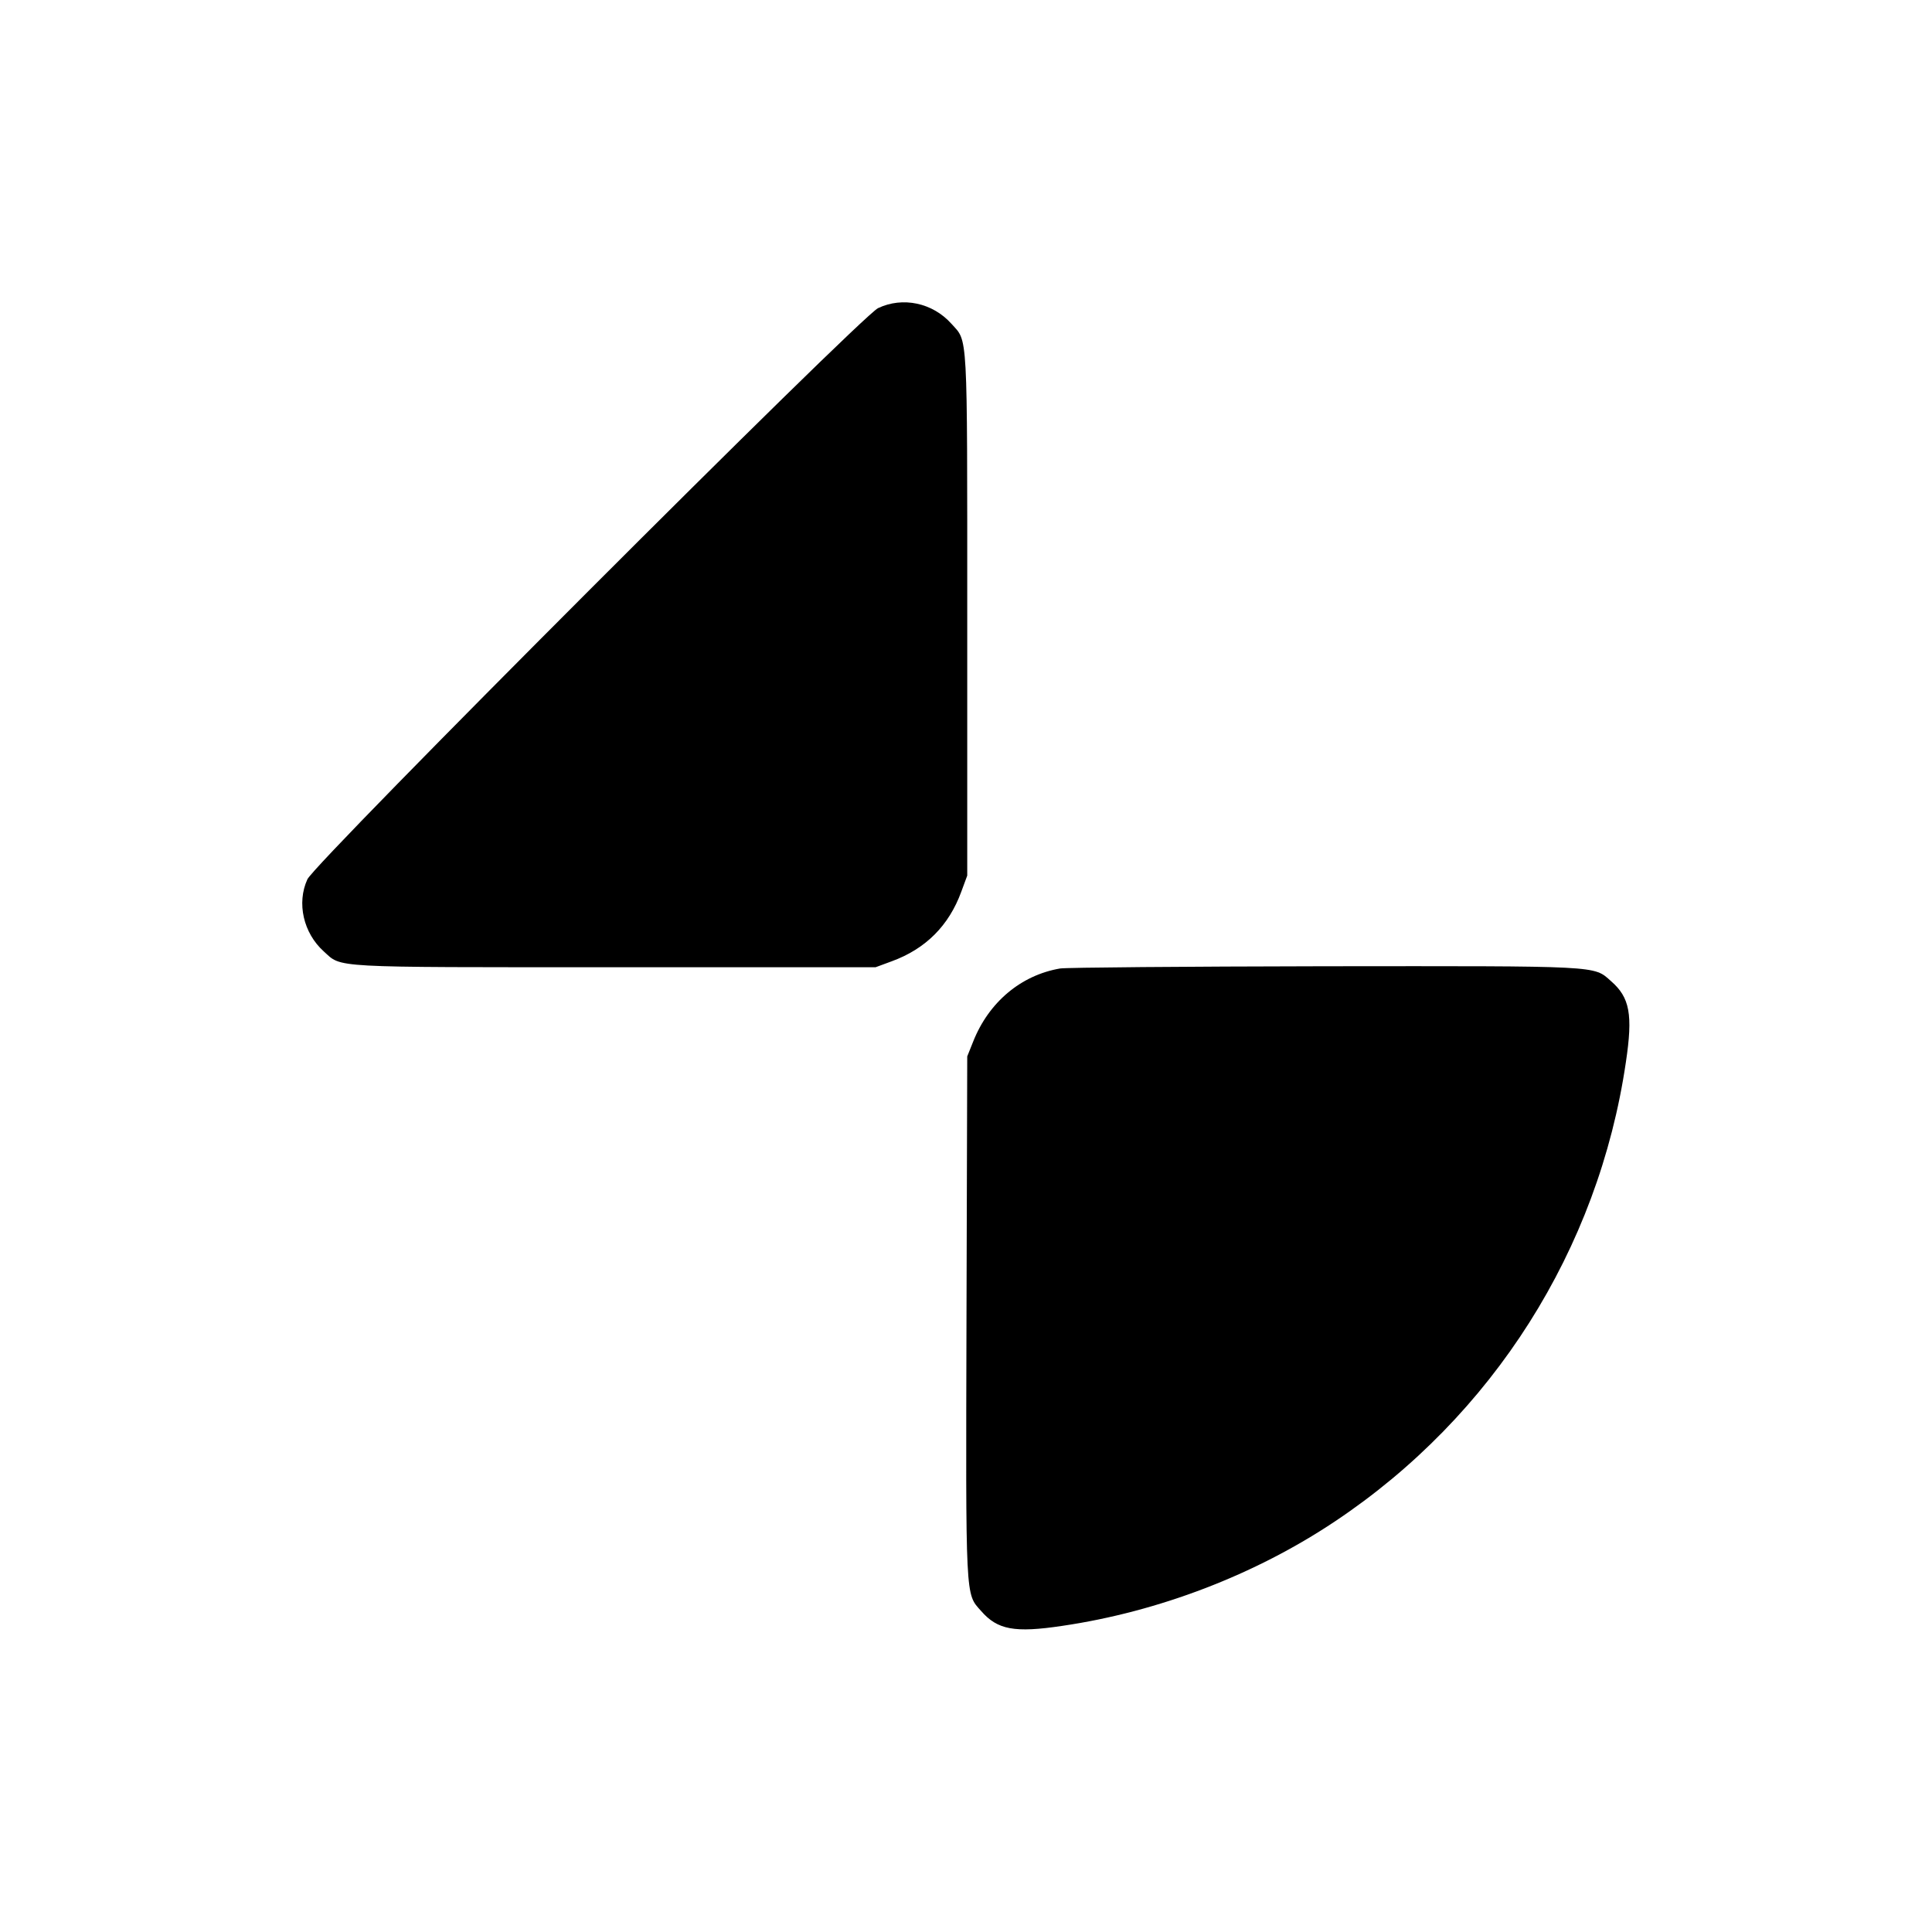
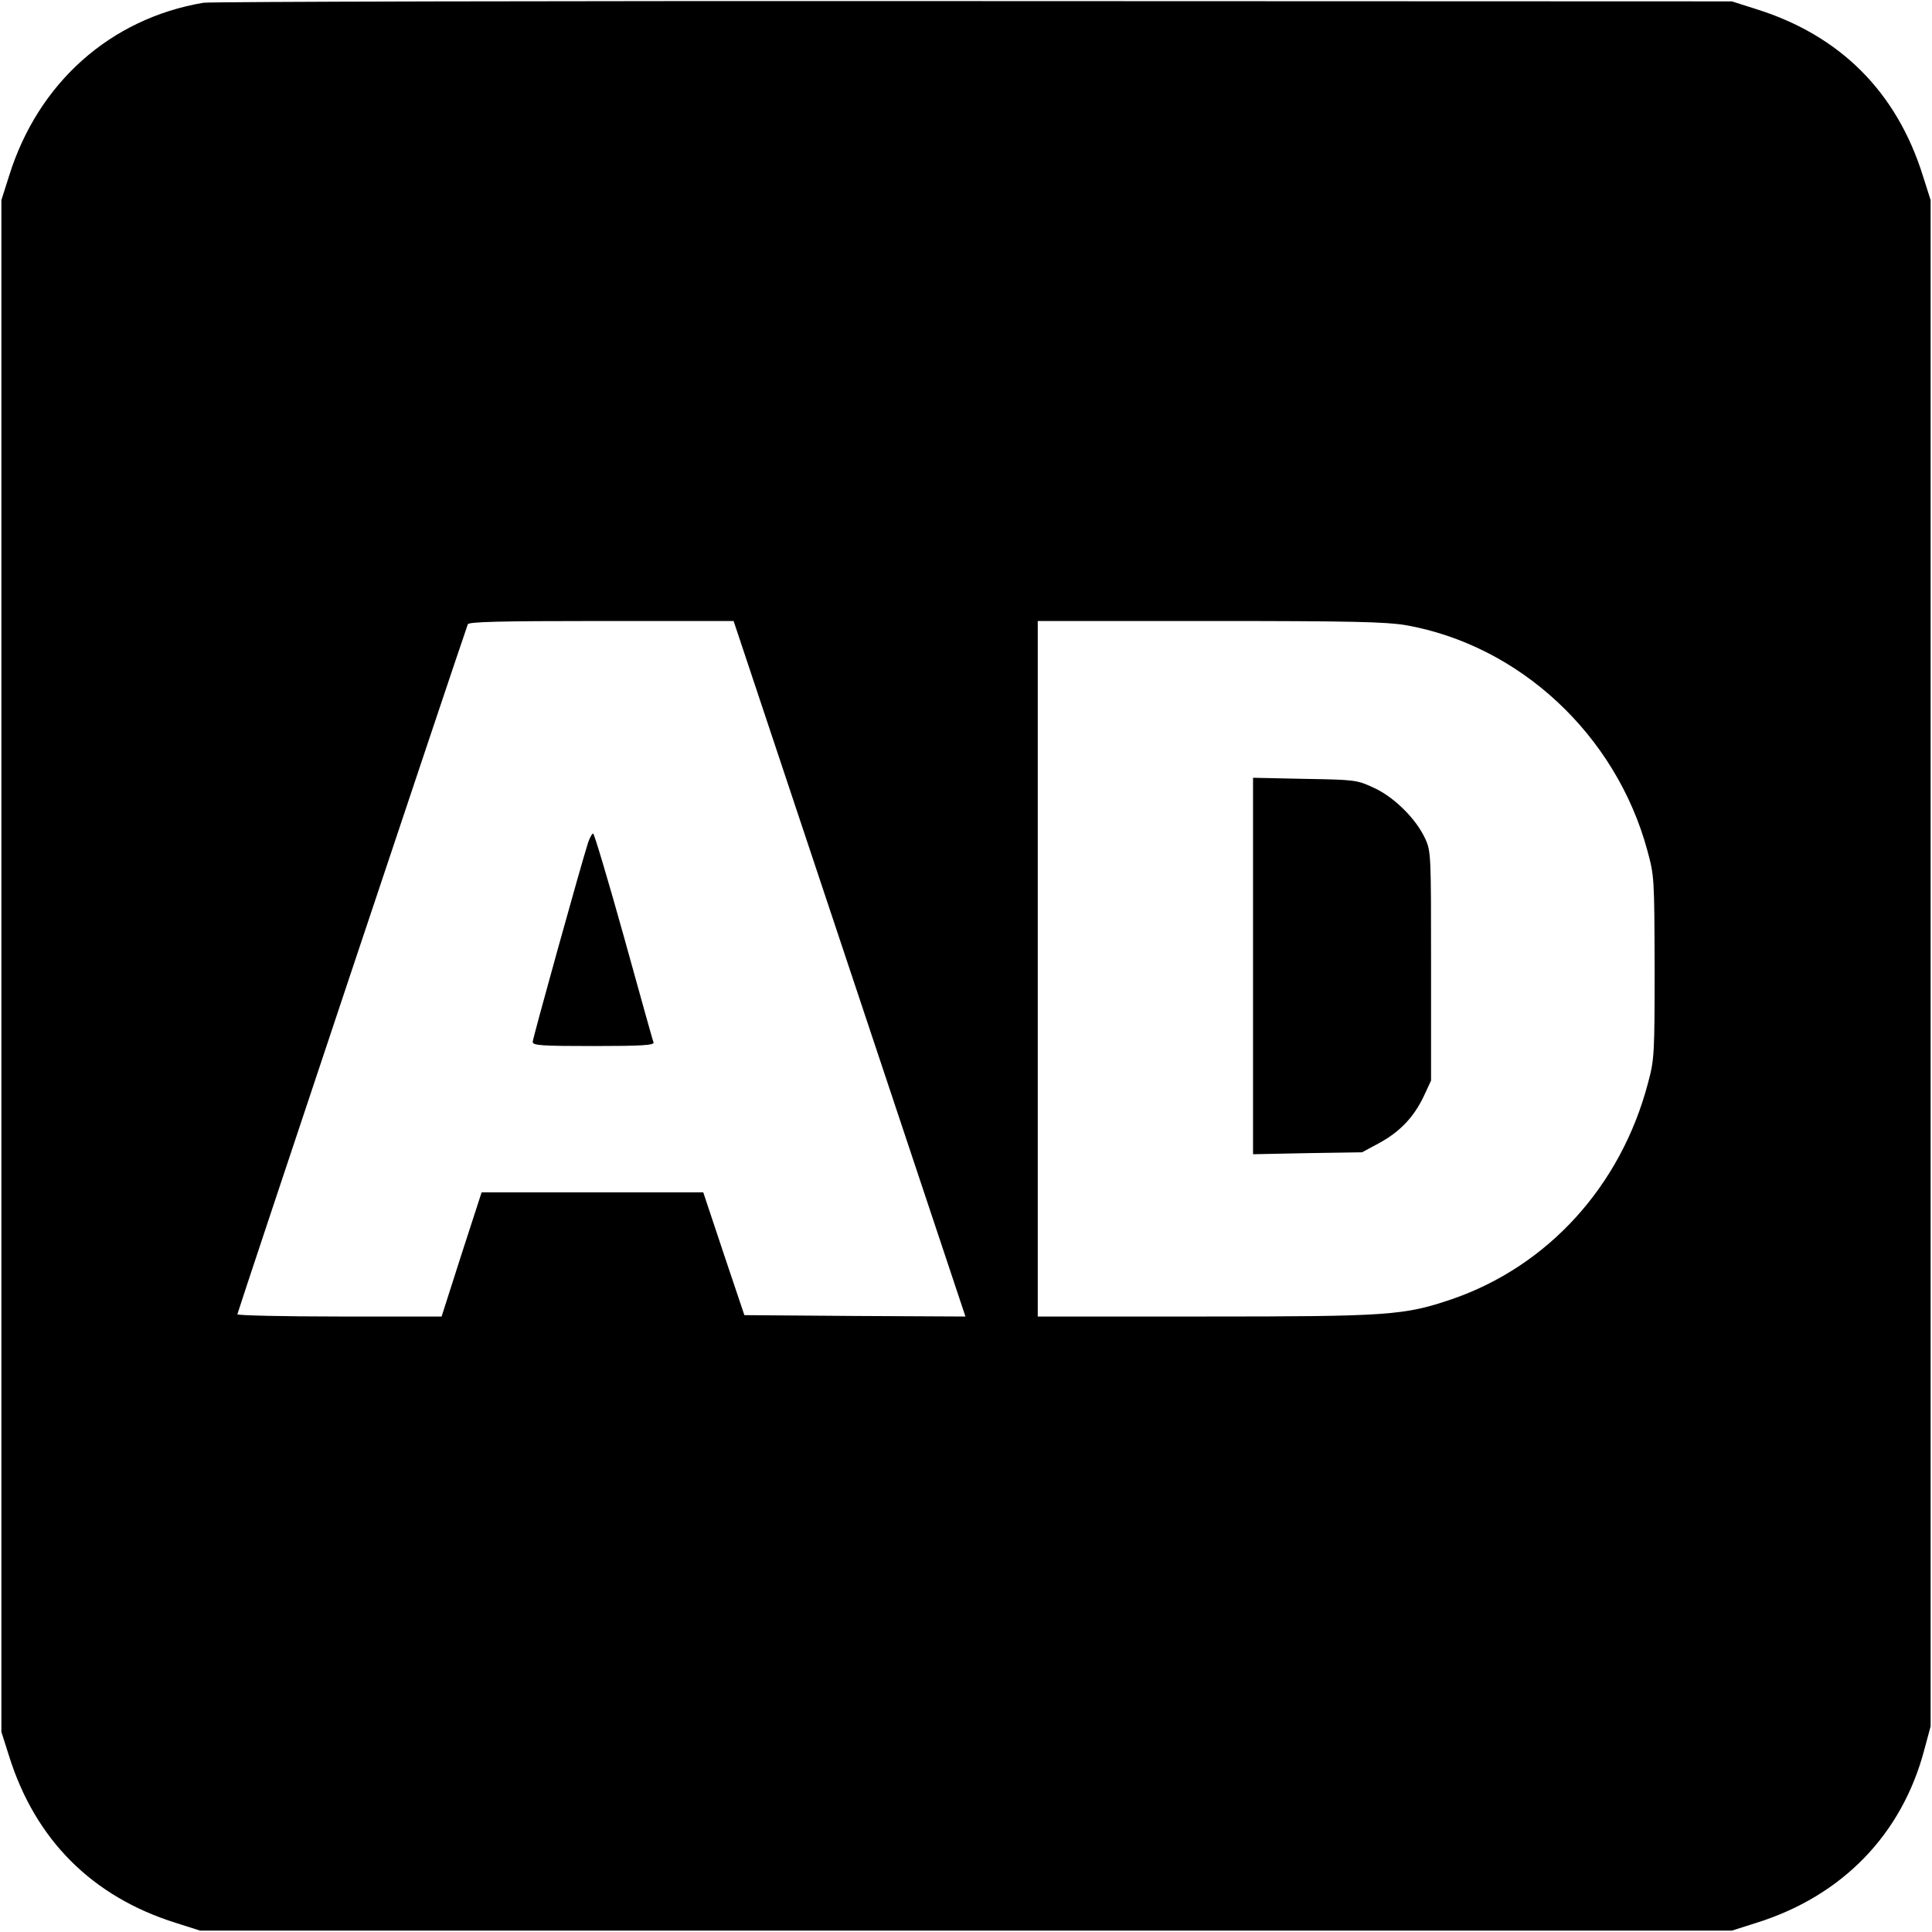
- <svg xmlns="http://www.w3.org/2000/svg" version="1.0" width="780pt" height="780pt" viewBox="0 0 780 780" preserveAspectRatio="xMidYMid meet">
-   <g transform="translate(0,780) scale(0.1,-0.1)" fill="#000000" stroke="none">
-     <path d="M3545 6556 c-71 -34 -2274 -2238 -2304 -2306 -44 -96 -16 -217 66 -291 75 -67 11 -64 1173 -64 l1055 0 65 24 c137 50 231 144 281 281 l24 65 0 1055 c0 1162 3 1098 -64 1173 -76 85 -197 110 -296 63z" />
-     <path d="M4280 3890 c-158 -27 -288 -136 -351 -295 l-24 -60 -3 -1049 c-3 -1156 -5 -1118 59 -1190 66 -76 135 -89 328 -60 388 57 778 206 1101 422 637 425 1063 1097 1174 1853 29 193 16 262 -60 328 -71 63 -35 61 -1158 60 -562 -1 -1041 -5 -1066 -9z" />
+ <svg xmlns="http://www.w3.org/2000/svg" version="1.0" width="700pt" height="700pt" viewBox="0 0 700 700" preserveAspectRatio="xMidYMid meet">
+   <g transform="translate(0,700) scale(0.1,-0.1)" fill="#000000" stroke="none">
+     <path d="M737 6990 c-337 -57 -599 -290 -704 -627 l-28 -88 0 -2775 0 -2775 28 -88 c95 -303 301 -509 604 -604 l88 -28 2775 0 2775 0 88 28 c311 97 528 320 609 627 l23 85 0 2765 0 2765 -28 88 c-95 304 -300 509 -604 604 l-88 28 -2745 1 c-1510 1 -2767 -2 -2793 -6z m2341 -3500 l420 -1260 -400 2 -401 3 -75 223 -74 222 -401 0 -402 0 -73 -225 -72 -225 -370 0 c-204 0 -370 4 -370 8 0 7 804 2414 835 2500 3 9 109 12 484 12 l479 0 420 -1260z m2015 1245 c413 -73 761 -397 875 -814 26 -95 26 -101 27 -426 0 -315 -1 -334 -24 -419 -98 -373 -362 -663 -710 -783 -174 -59 -228 -63 -898 -63 l-603 0 0 1260 0 1260 623 0 c515 0 637 -3 710 -15z" />
+     <path d="M2131 3948 c-28 -88 -201 -711 -201 -723 0 -13 34 -15 221 -15 173 0 220 3 217 13 -3 6 -51 180 -108 385 -57 204 -107 372 -111 372 -4 0 -12 -15 -18 -32z" />
+     <path d="M4540 3500 l0 -682 198 4 197 3 63 34 c75 41 125 94 161 170 l26 56 0 415 c0 406 0 416 -22 463 -33 71 -113 150 -186 183 -60 28 -68 29 -249 32 l-188 4 0 -682z" />
  </g>
</svg>
